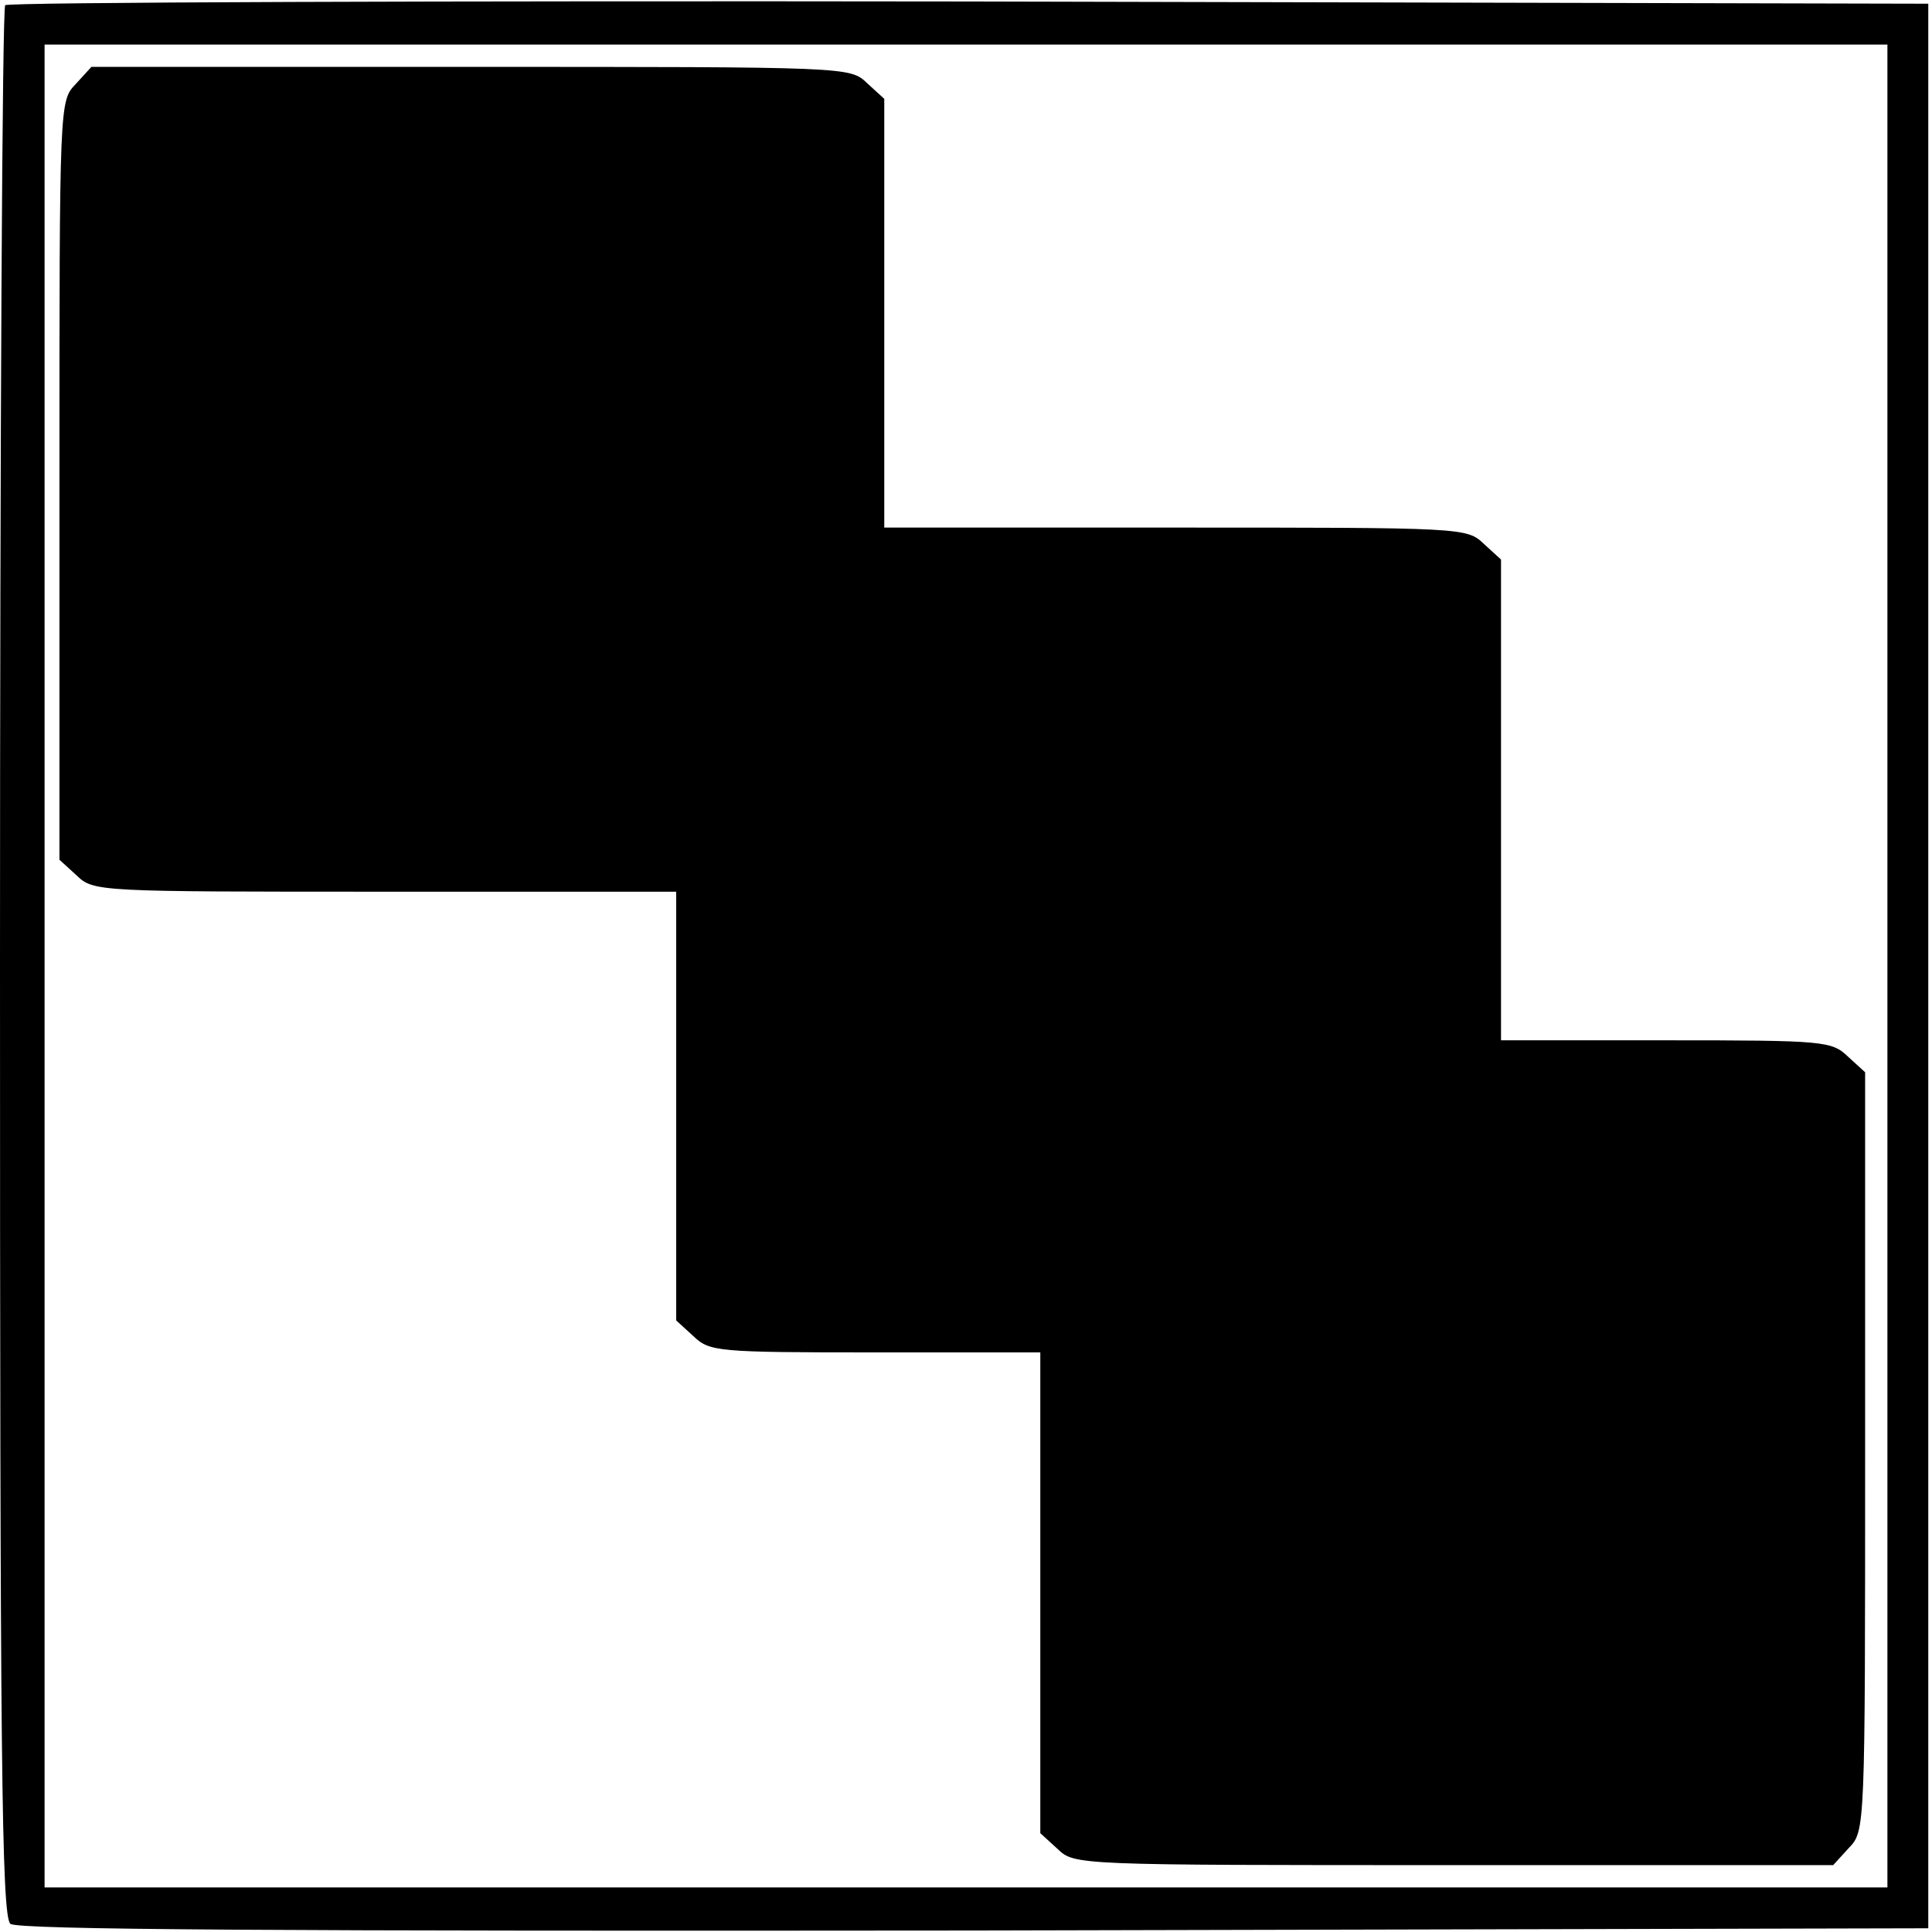
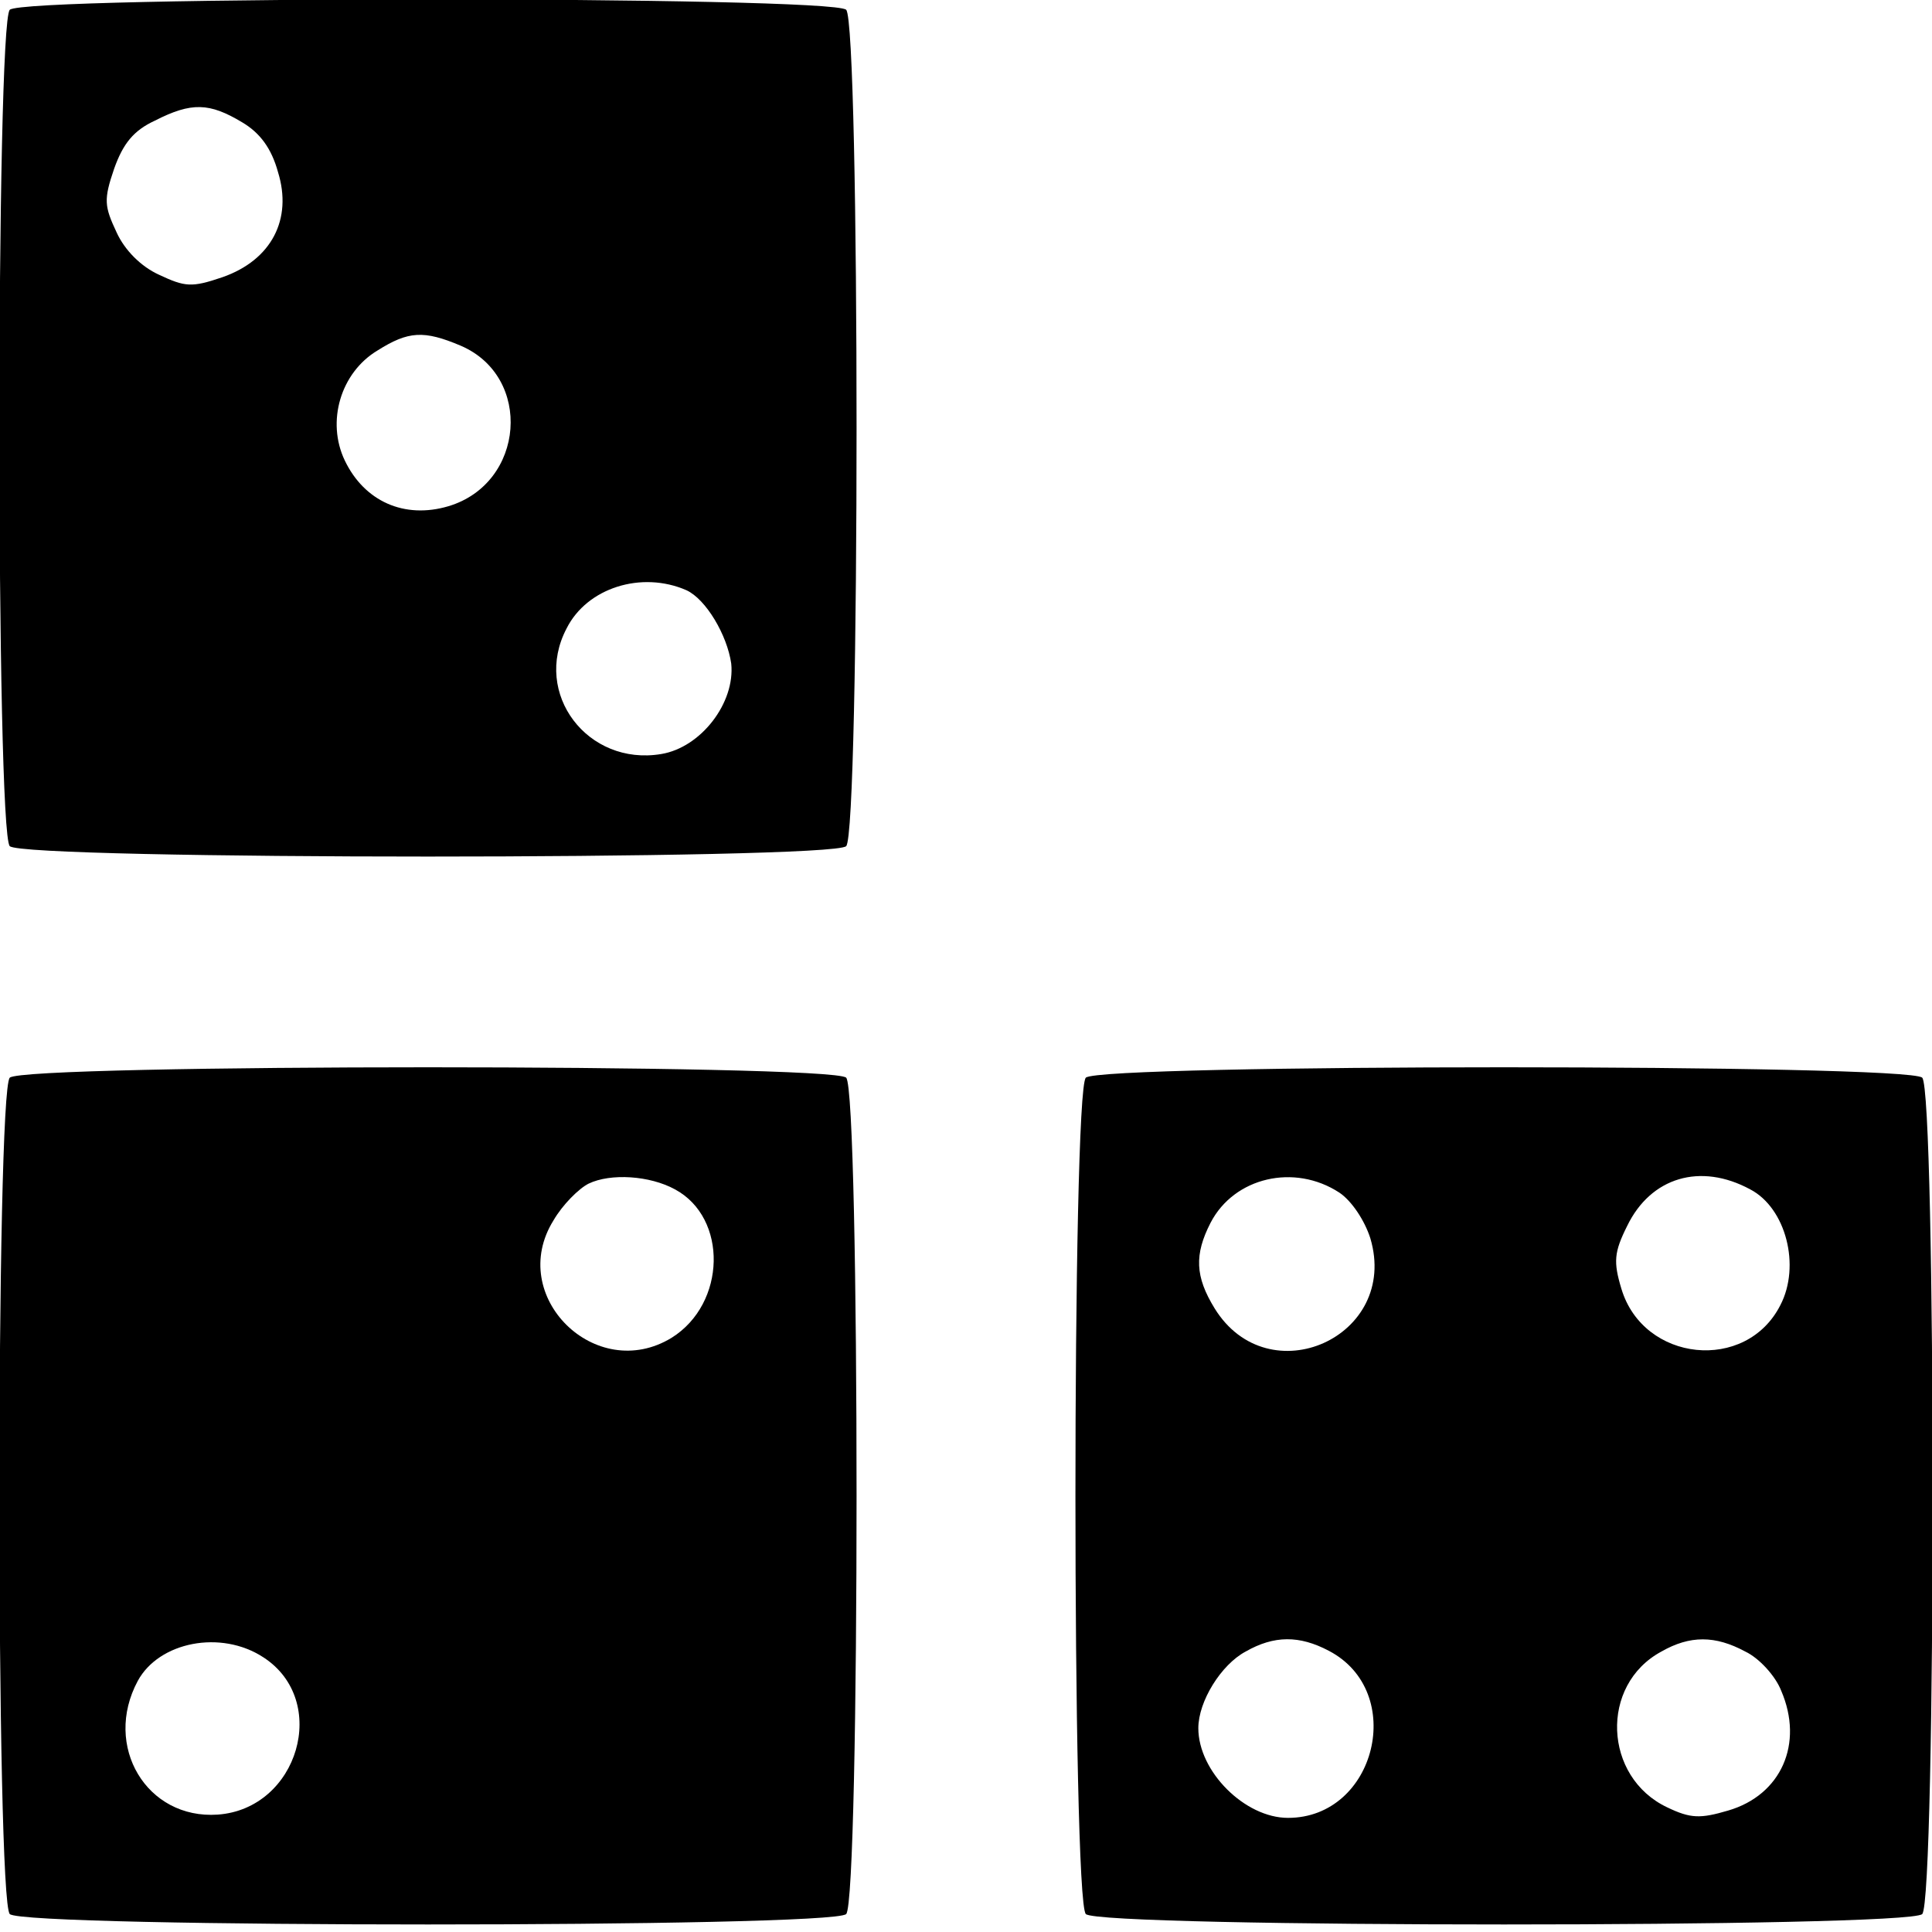
- <svg xmlns="http://www.w3.org/2000/svg" version="1.0" width="260pt" height="260pt" viewBox="0 0 260 260" preserveAspectRatio="xMidYMid meet">
-   <g transform="translate(0,260) scale(0.1,-0.1)" fill="#000000" stroke="none">
-     <path d="M7 2593 c-4 -3 -7 -583 -7 -1288 0 -1068 2 -1284 14 -1294 10 -8 357 -10 1297 -9 l1284 3 0 1295 0 1295 -1291 3 c-710 1 -1294 -1 -1297 -5z m2533 -1293 l0 -1240 -1240 0 -1240 0 0 1240 0 1240 1240 0 1240 0 0 -1240z" />
-     <path d="M102 2487 c-22 -23 -22 -23 -22 -533 l0 -511 23 -21 c23 -22 27 -22 415 -22 l392 0 0 -288 0 -289 23 -21 c22 -21 31 -22 245 -22 l222 0 0 -323 0 -324 23 -21 c23 -22 23 -22 533 -22 l511 0 21 23 c22 23 22 23 22 533 l0 511 -23 21 c-22 21 -31 22 -245 22 l-222 0 0 323 0 324 -23 21 c-23 22 -27 22 -415 22 l-392 0 0 288 0 289 -23 21 c-23 22 -23 22 -533 22 l-511 0 -21 -23z" />
+ <svg xmlns="http://www.w3.org/2000/svg" version="1.0" width="237pt" height="237pt" viewBox="0 0 237 237" preserveAspectRatio="xMidYMid meet">
+   <g transform="translate(0,237) scale(0.1,-0.1)" fill="#000000" stroke="none">
+     <path d="M12 2358 c-17 -17 -17 -1009 0 -1026 17 -17 1009 -17 1026 0 17 17 17 1009 0 1026 -17 17 -1009 17 -1026 0z m285 -138 c22 -13 36 -32 44 -61 18 -58 -8 -108 -68 -129 -38 -13 -46 -12 -78 3 -22 10 -42 30 -52 52 -15 32 -16 40 -3 78 11 31 24 47 50 59 45 23 67 22 107 -2z m268 -274 c89 -38 79 -169 -15 -197 -54 -16 -103 6 -127 56 -23 48 -5 108 40 135 38 24 57 25 102 6z m277 -300 c24 -11 50 -55 55 -90 5 -48 -37 -103 -86 -111 -90 -15 -158 74 -116 154 25 50 92 71 147 47z" />
+     <path d="M12 1048 c-17 -17 -17 -1009 0 -1026 17 -17 1009 -17 1026 0 17 17 17 1009 0 1026 -17 17 -1009 17 -1026 0z m816 -137 c65 -35 63 -140 -4 -182 -93 -57 -203 51 -145 144 11 19 31 39 43 45 27 13 75 10 106 -7z m-505 -574 c82 -53 43 -186 -56 -193 -87 -6 -141 84 -98 164 26 48 102 63 154 29z" />
+     <path d="M1332 1048 c-17 -17 -17 -1009 0 -1026 17 -17 1009 -17 1026 0 17 17 17 1009 0 1026 -17 17 -1009 17 -1026 0z m311 -141 c15 -10 31 -34 38 -56 36 -121 -125 -193 -191 -86 -24 39 -25 66 -5 105 29 56 103 73 158 37z m504 4 c44 -23 62 -94 37 -142 -42 -83 -168 -70 -195 20 -10 33 -9 45 7 77 29 60 90 78 151 45z m-517 -566 c96 -50 58 -205 -50 -205 -53 0 -110 57 -110 110 0 33 28 78 58 94 35 20 66 20 102 1z m511 -1 c17 -8 37 -30 44 -48 28 -65 0 -128 -65 -147 -34 -10 -46 -10 -75 4 -78 37 -83 150 -7 191 35 20 66 20 103 0z" />
  </g>
</svg>
